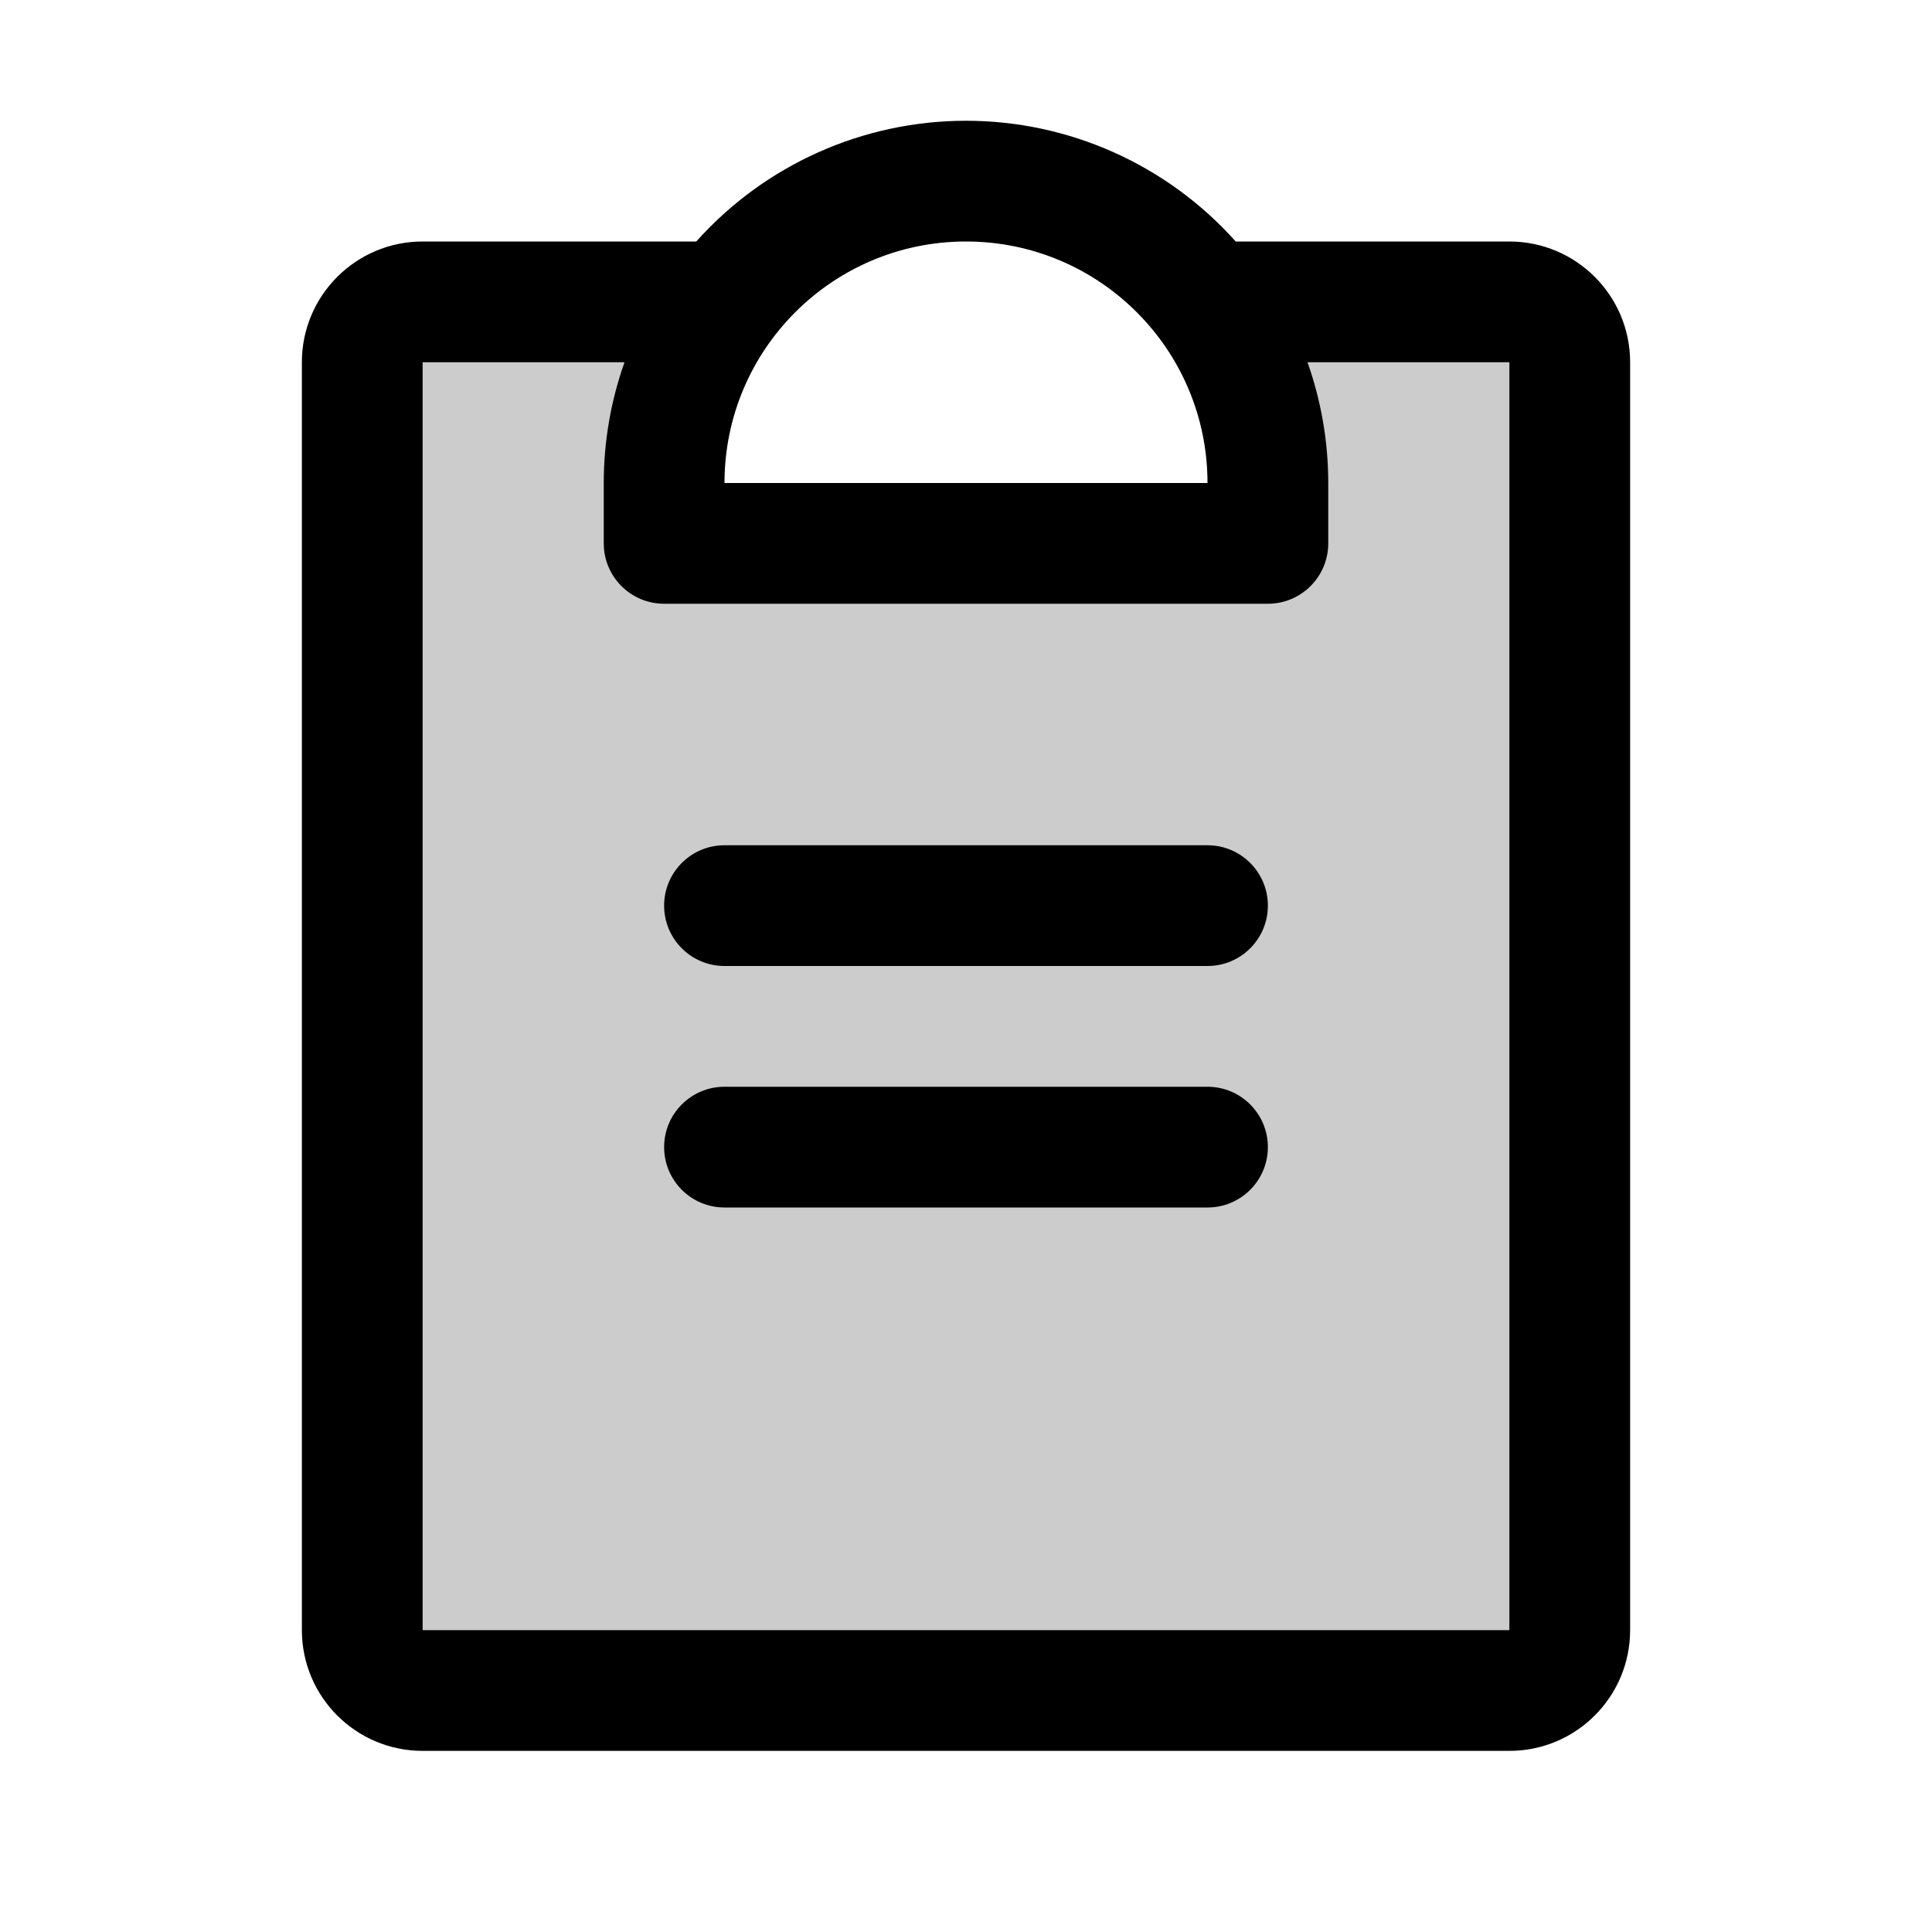
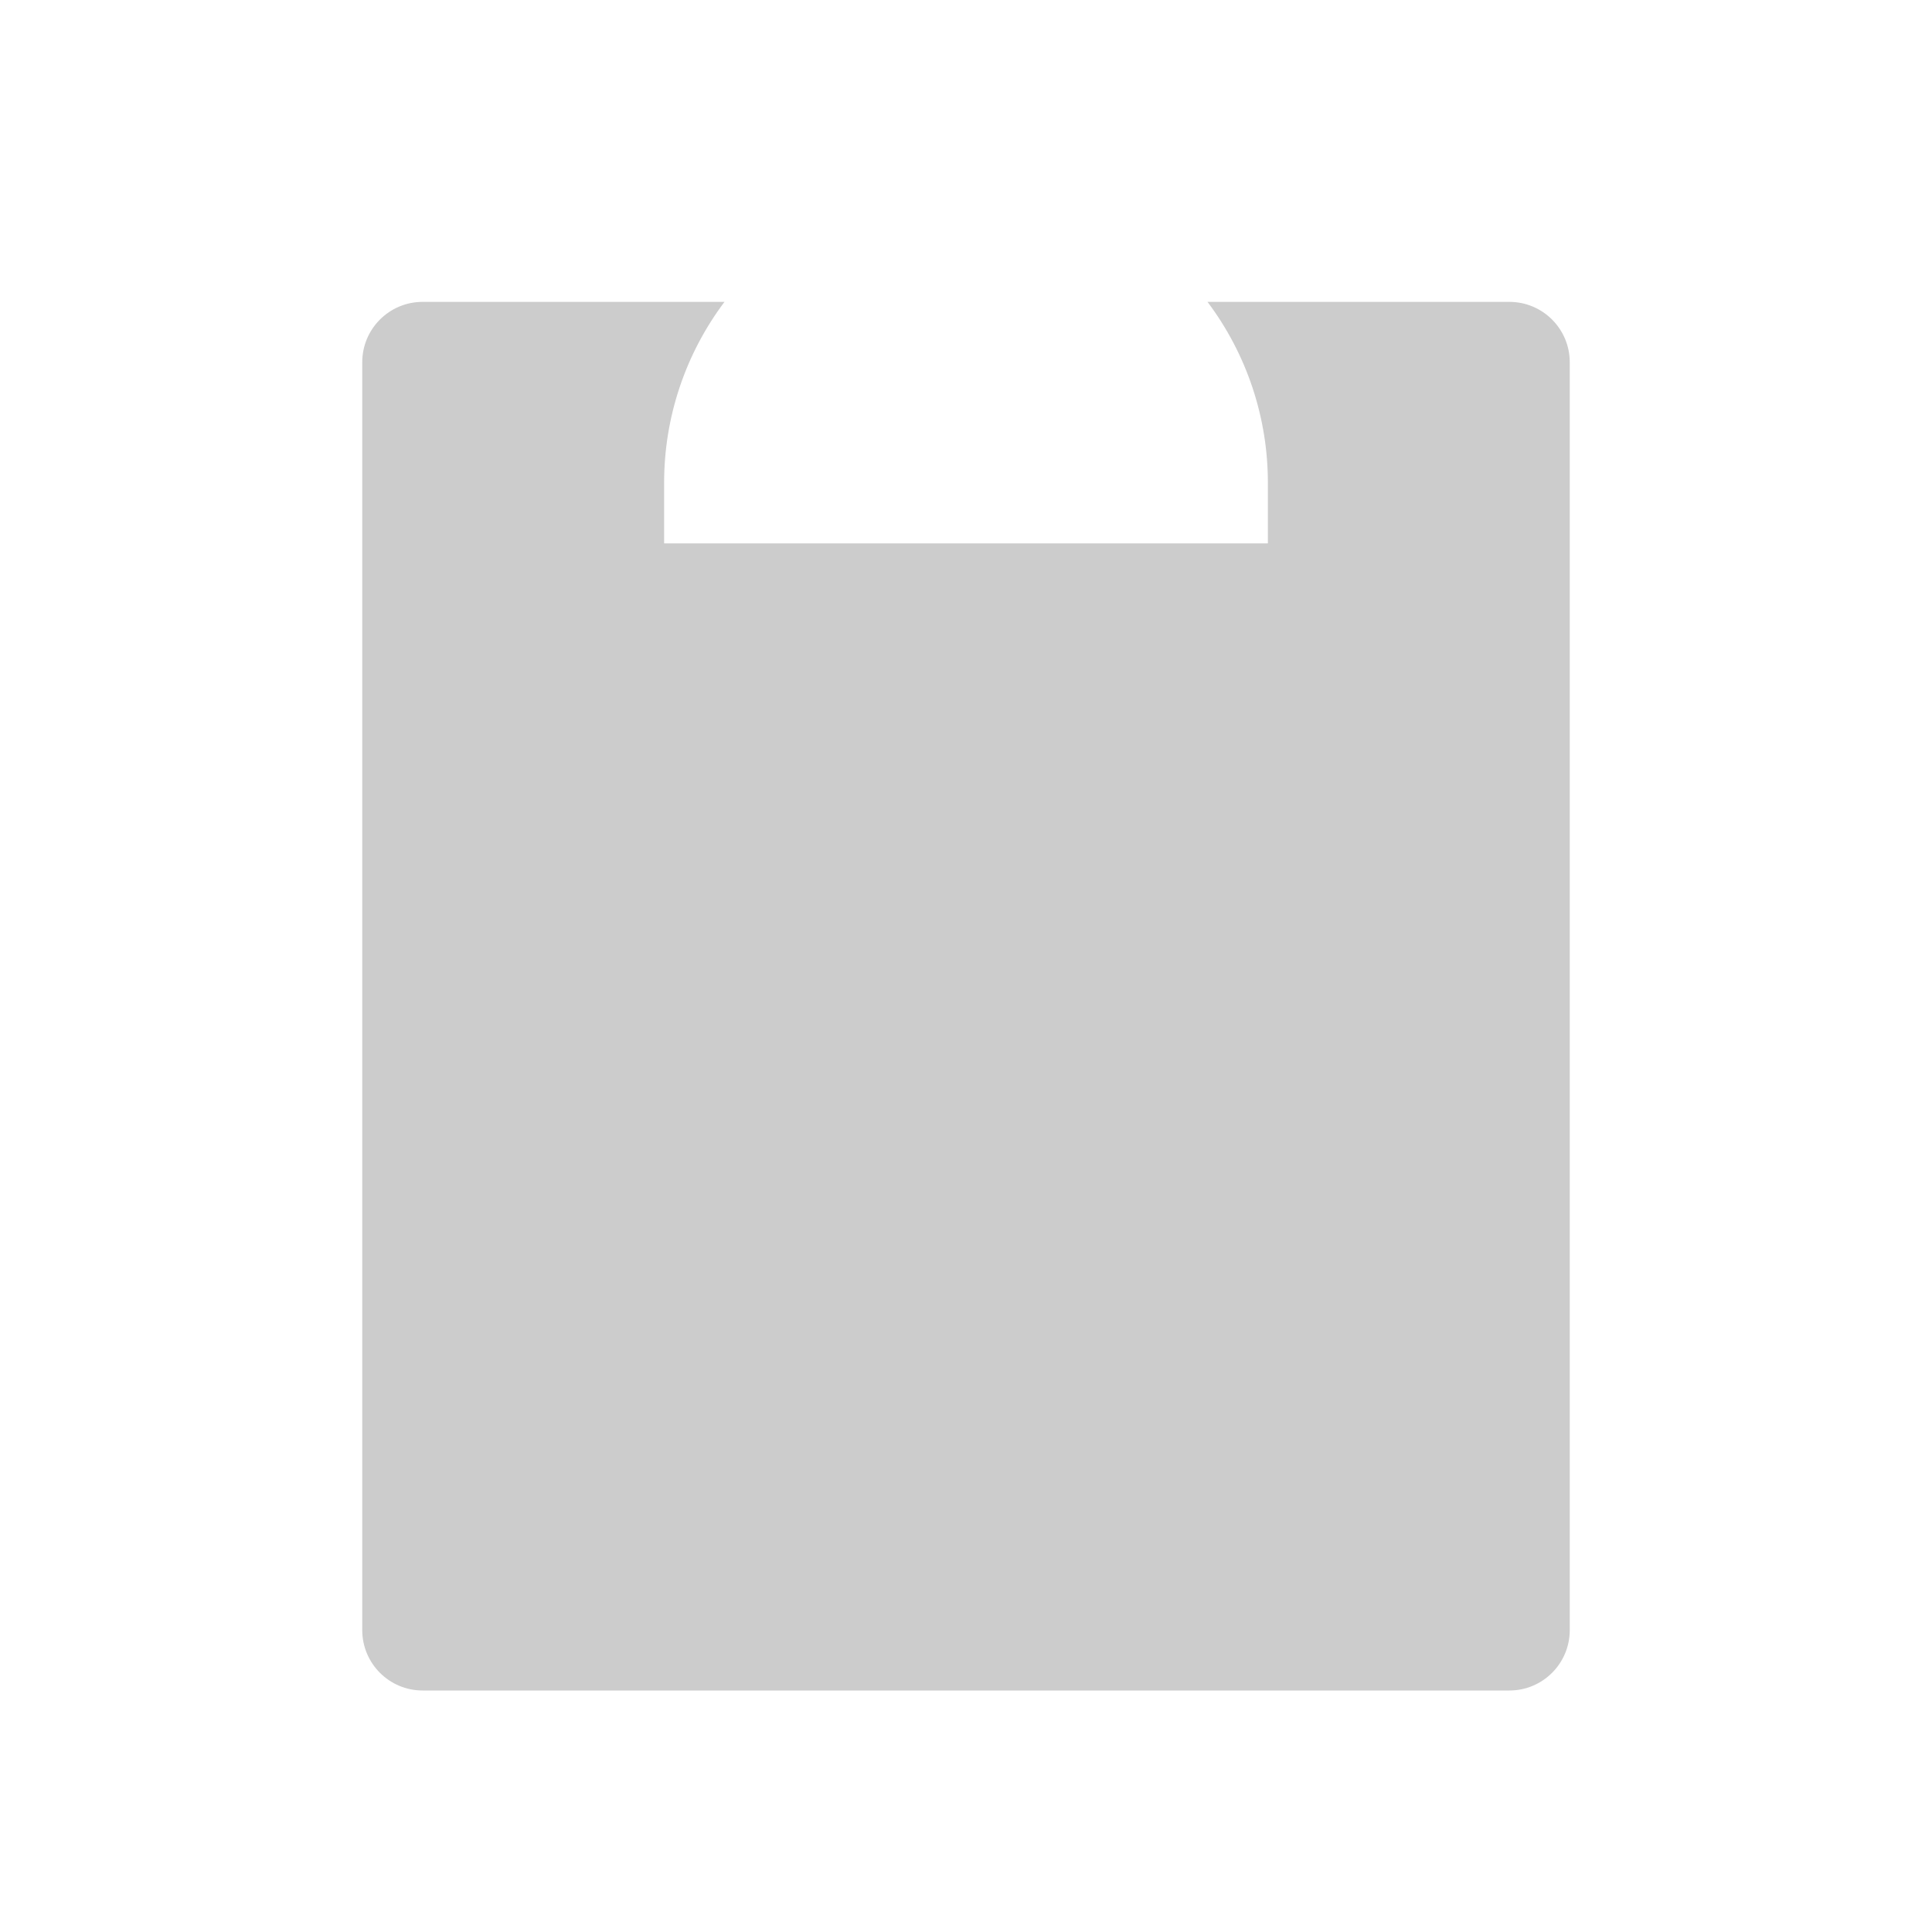
- <svg xmlns="http://www.w3.org/2000/svg" width="32" height="32" fill="#000000" viewBox="0 0 256 256">
-   <path d="M208,48V216a8,8,0,0,1-8,8H56a8,8,0,0,1-8-8V48a8,8,0,0,1,8-8H96a39.83,39.83,0,0,0-8,24v8h80V64a39.83,39.83,0,0,0-8-24h40A8,8,0,0,1,208,48Z" opacity="0.2" />
-   <path d="M168,152a8,8,0,0,1-8,8H96a8,8,0,0,1,0-16h64A8,8,0,0,1,168,152Zm-8-40H96a8,8,0,0,0,0,16h64a8,8,0,0,0,0-16Zm56-64V216a16,16,0,0,1-16,16H56a16,16,0,0,1-16-16V48A16,16,0,0,1,56,32H92.26a47.92,47.92,0,0,1,71.48,0H200A16,16,0,0,1,216,48ZM96,64h64a32,32,0,0,0-64,0ZM200,48H173.25A47.93,47.93,0,0,1,176,64v8a8,8,0,0,1-8,8H88a8,8,0,0,1-8-8V64a47.93,47.93,0,0,1,2.75-16H56V216H200Z" />
+ <svg xmlns="http://www.w3.org/2000/svg" viewBox="0 0 256 256" style="">
+   <path width="256" height="256" fill="none" d="M0 0 L256 0 L256 256 L0 256 Z" class="pQiEPKLh_0" />
+   <path d="M160,40a39.83,39.83,0,0,1,8,24v8H88V64a39.83,39.83,0,0,1,8-24H56a8,8,0,0,0-8,8V216a8,8,0,0,0,8,8H200a8,8,0,0,0,8-8V48a8,8,0,0,0-8-8Z" opacity="0.2" class="pQiEPKLh_1" />
+   <path fill="none" stroke="currentColor" stroke-linecap="round" stroke-linejoin="round" stroke-width="16" d="M96,152L160,152" class="pQiEPKLh_2" />
+   <path fill="none" stroke="currentColor" stroke-linecap="round" stroke-linejoin="round" stroke-width="16" d="M96,120L160,120" class="pQiEPKLh_3" />
+   <path d="M160,40h40a8,8,0,0,1,8,8V216a8,8,0,0,1-8,8H56a8,8,0,0,1-8-8V48a8,8,0,0,1,8-8H96" fill="none" stroke="currentColor" stroke-linecap="round" stroke-linejoin="round" stroke-width="16" class="pQiEPKLh_4" />
+   <path d="M88,72V64a40,40,0,0,1,80,0v8Z" fill="none" stroke="currentColor" stroke-linecap="round" stroke-linejoin="round" stroke-width="16" class="pQiEPKLh_5" />
+   <style data-made-with="vivus-instant">.pQiEPKLh_0{stroke-dasharray:1024 1026;stroke-dashoffset:1025;animation:pQiEPKLh_draw_0 7200ms linear 0ms infinite,pQiEPKLh_fade 7200ms linear 0ms infinite;}.pQiEPKLh_1{stroke-dasharray:758 760;stroke-dashoffset:759;animation:pQiEPKLh_draw_1 7200ms linear 0ms infinite,pQiEPKLh_fade 7200ms linear 0ms infinite;}.pQiEPKLh_2{stroke-dasharray:64 66;stroke-dashoffset:65;animation:pQiEPKLh_draw_2 7200ms linear 0ms infinite,pQiEPKLh_fade 7200ms linear 0ms infinite;}.pQiEPKLh_3{stroke-dasharray:64 66;stroke-dashoffset:65;animation:pQiEPKLh_draw_3 7200ms linear 0ms infinite,pQiEPKLh_fade 7200ms linear 0ms infinite;}.pQiEPKLh_4{stroke-dasharray:611 613;stroke-dashoffset:612;animation:pQiEPKLh_draw_4 7200ms linear 0ms infinite,pQiEPKLh_fade 7200ms linear 0ms infinite;}.pQiEPKLh_5{stroke-dasharray:222 224;stroke-dashoffset:223;animation:pQiEPKLh_draw_5 7200ms linear 0ms infinite,pQiEPKLh_fade 7200ms linear 0ms infinite;}@keyframes pQiEPKLh_draw{100%{stroke-dashoffset:0;}}@keyframes pQiEPKLh_fade{0%{stroke-opacity:1;}94.444%{stroke-opacity:1;}100%{stroke-opacity:0;}}@keyframes pQiEPKLh_draw_0{11.111%{stroke-dashoffset: 1025}52.5%{ stroke-dashoffset: 0;}100%{ stroke-dashoffset: 0;}}@keyframes pQiEPKLh_draw_1{11.167%{stroke-dashoffset: 759}52.556%{ stroke-dashoffset: 0;}100%{ stroke-dashoffset: 0;}}@keyframes pQiEPKLh_draw_2{11.222%{stroke-dashoffset: 65}52.611%{ stroke-dashoffset: 0;}100%{ stroke-dashoffset: 0;}}@keyframes pQiEPKLh_draw_3{11.278%{stroke-dashoffset: 65}52.667%{ stroke-dashoffset: 0;}100%{ stroke-dashoffset: 0;}}@keyframes pQiEPKLh_draw_4{11.333%{stroke-dashoffset: 612}52.722%{ stroke-dashoffset: 0;}100%{ stroke-dashoffset: 0;}}@keyframes pQiEPKLh_draw_5{11.389%{stroke-dashoffset: 223}52.778%{ stroke-dashoffset: 0;}100%{ stroke-dashoffset: 0;}}</style>
</svg>
